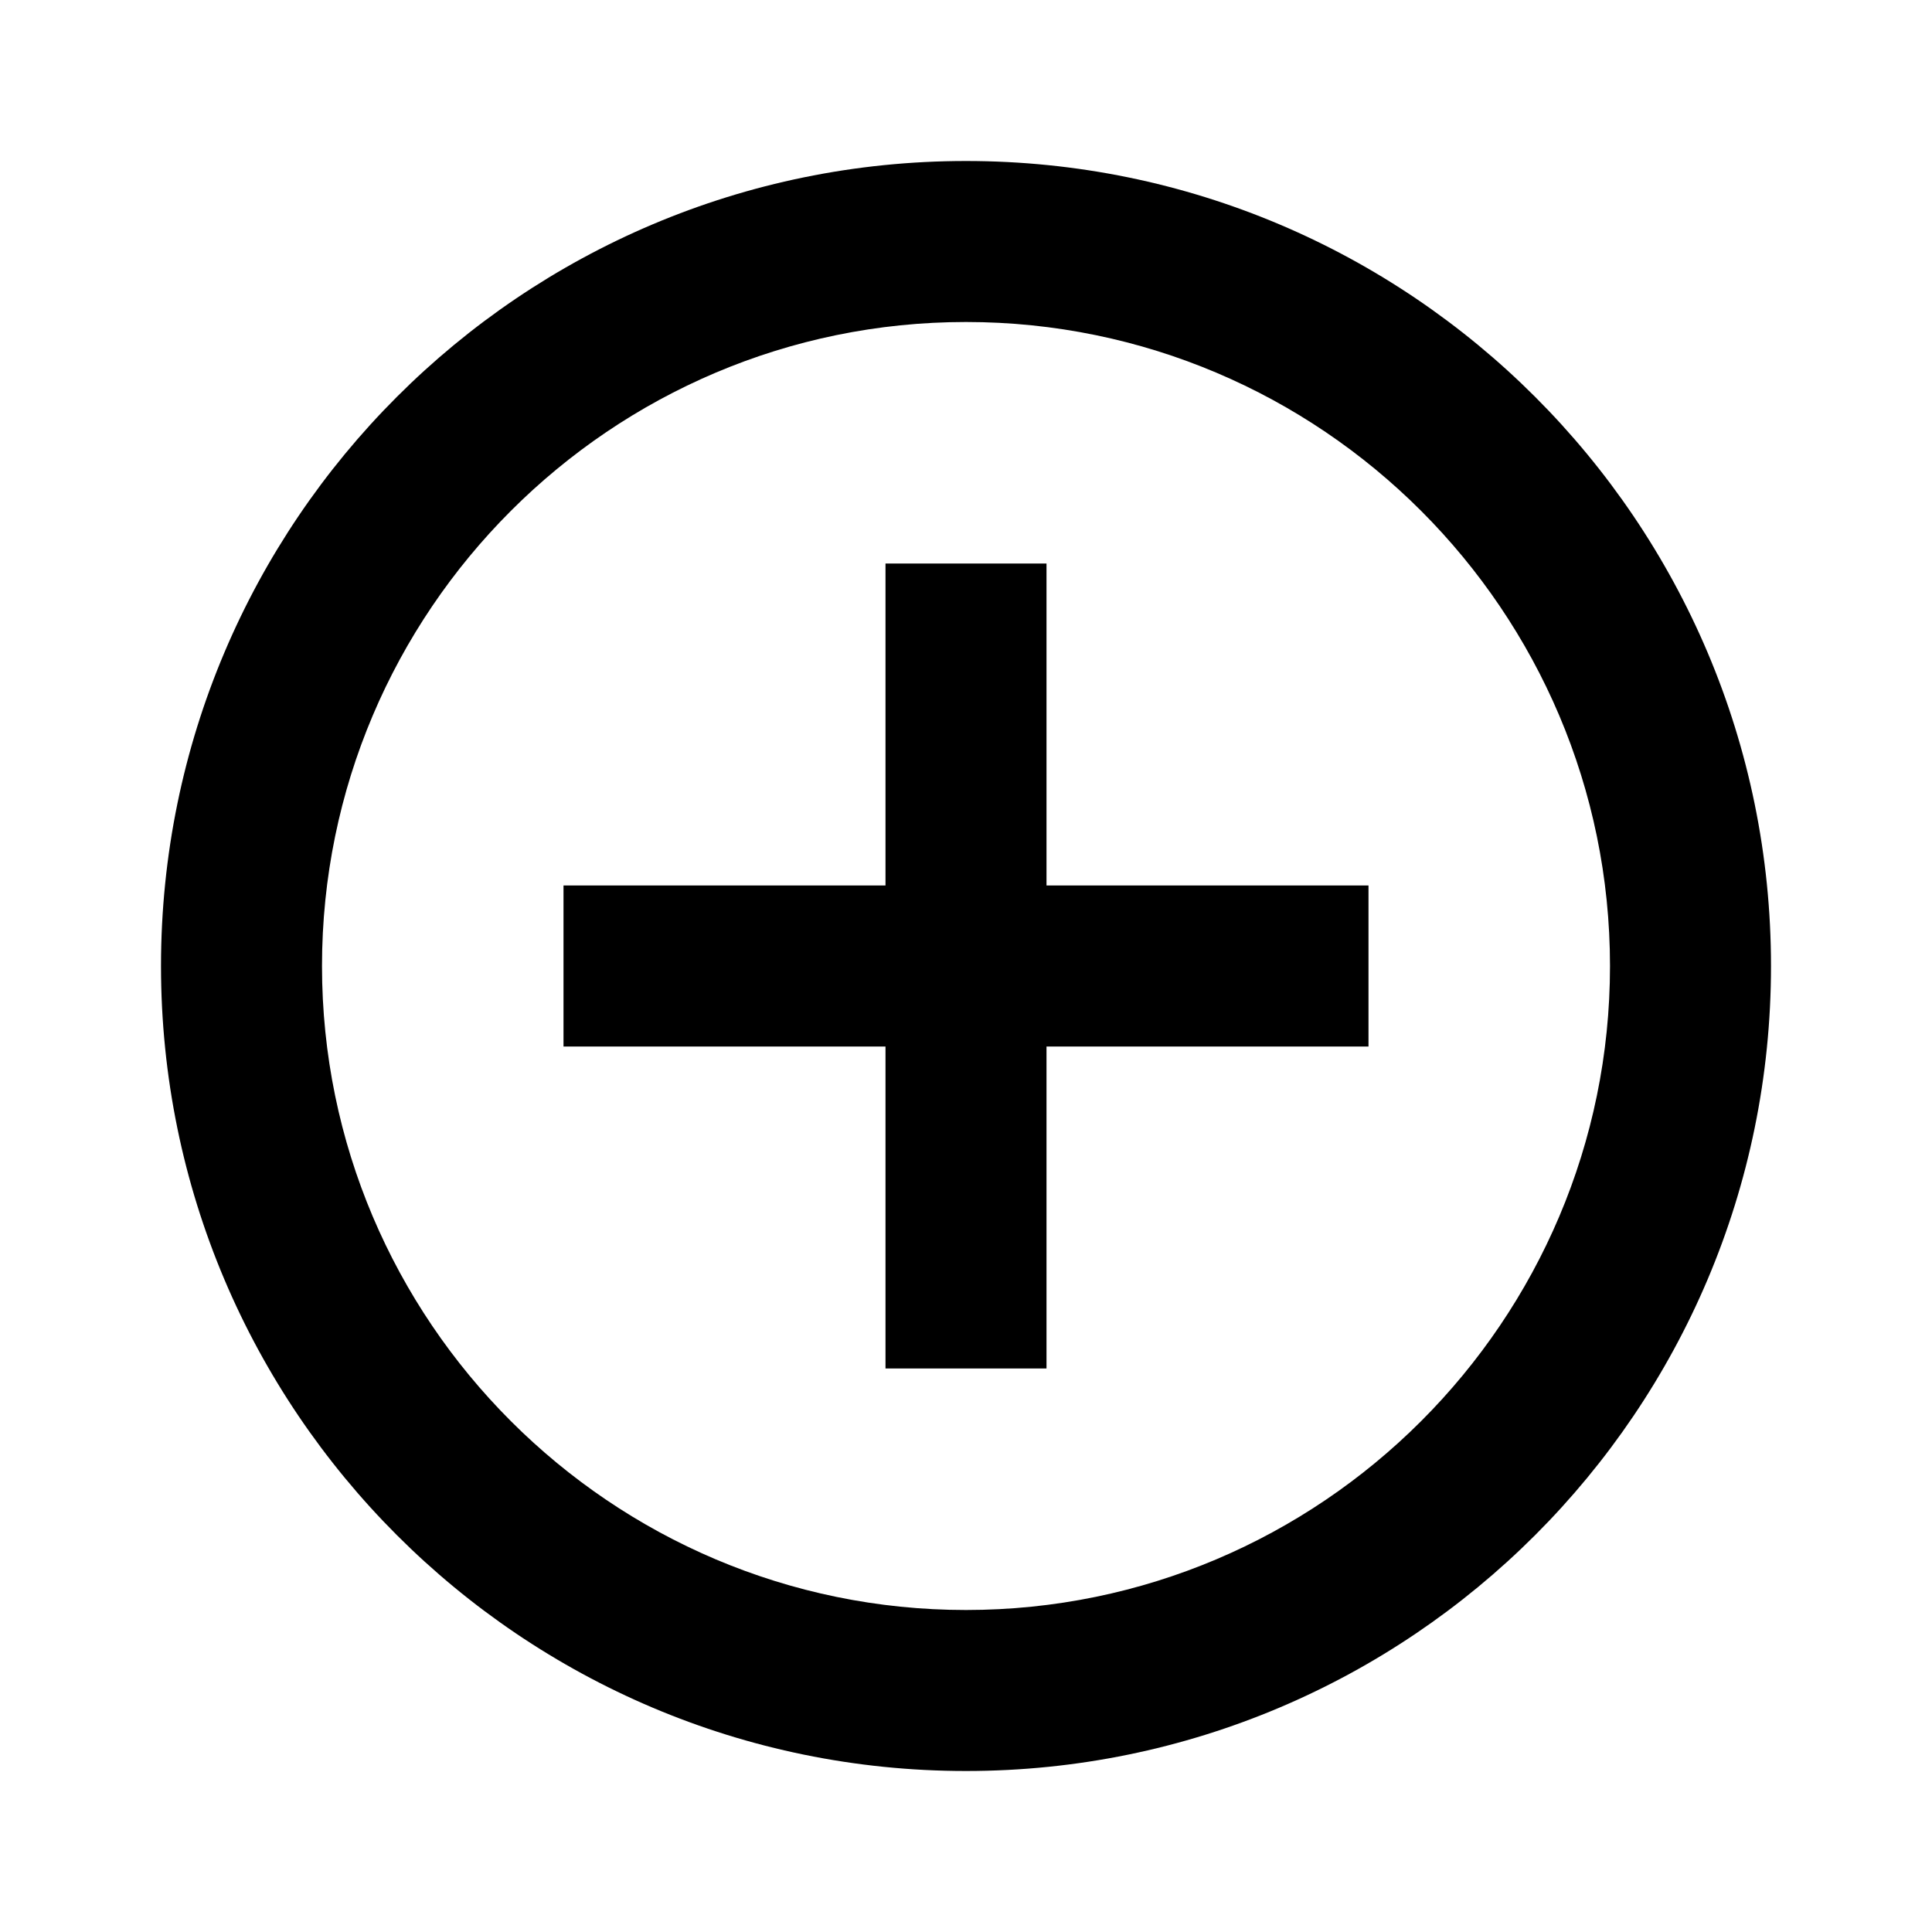
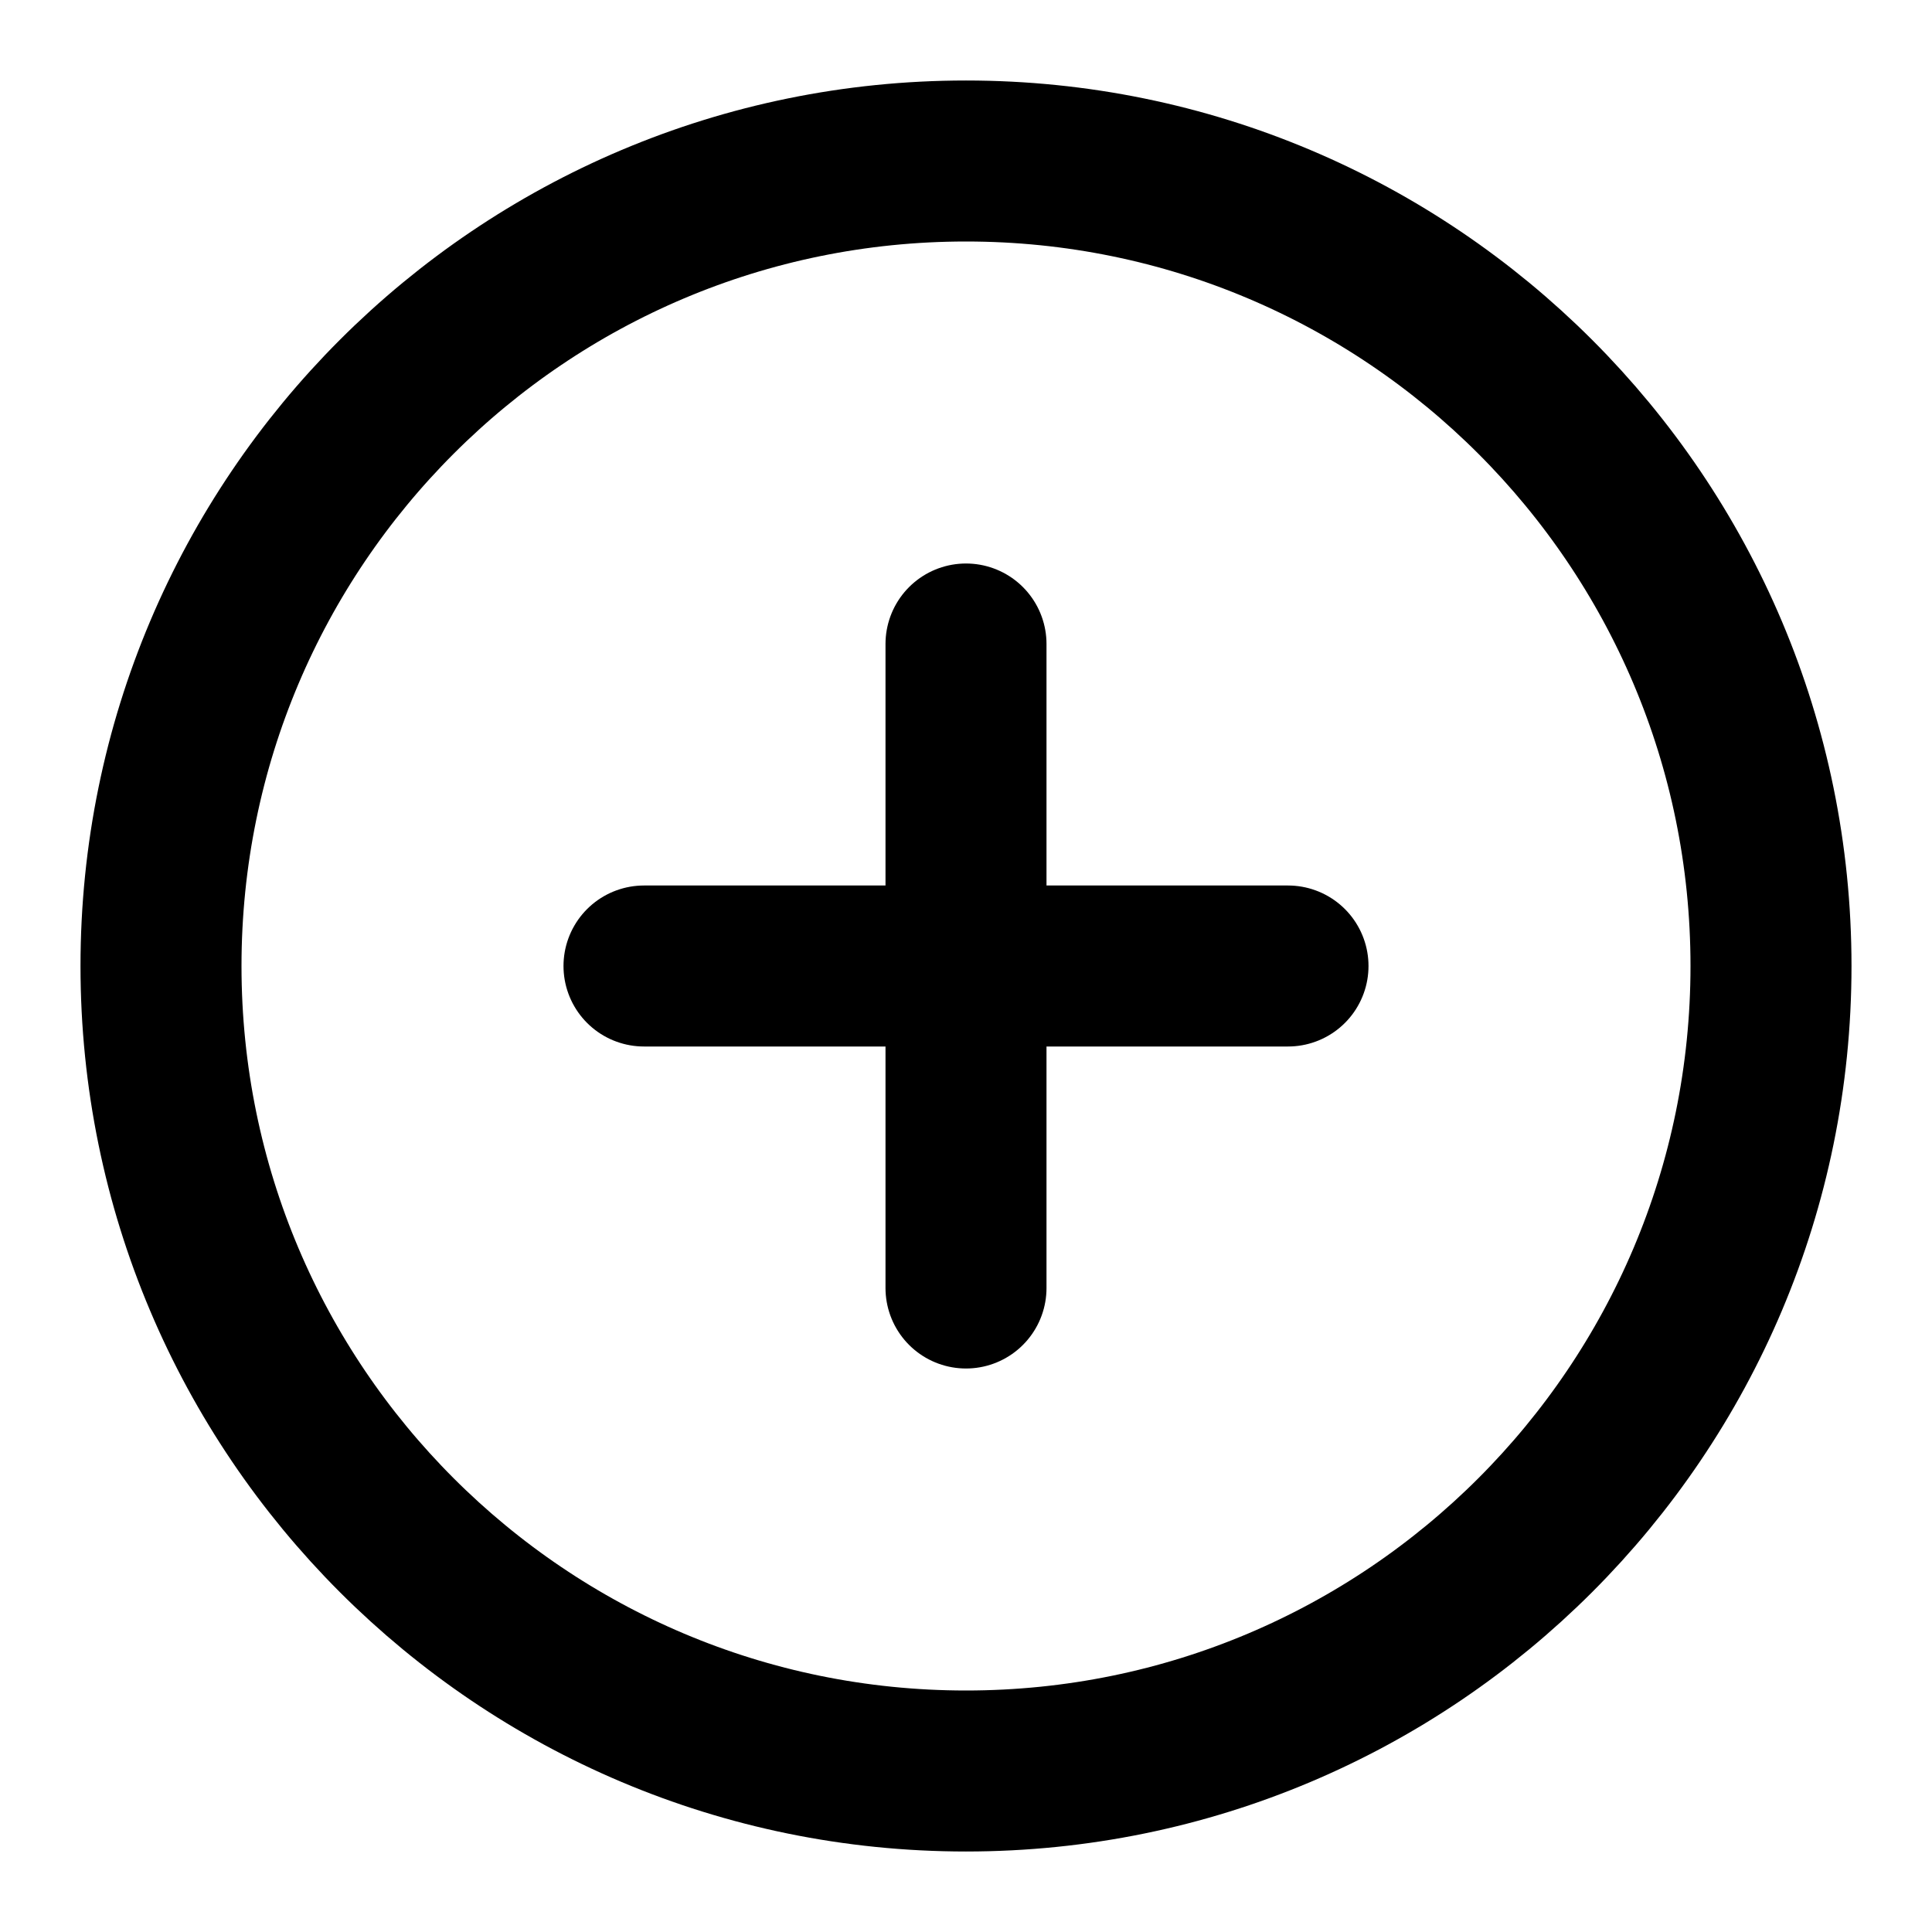
- <svg xmlns="http://www.w3.org/2000/svg" height="24px" viewBox="0 0 24 24" width="24px" fill="#000000">
-   <path d="M0 0h24v24H0V0z" fill="none" />
-   <path d="M13 7h-2v4H7v2h4v4h2v-4h4v-2h-4V7zm-1-5C6.48 2 2 6.48 2 12s4.48 10 10 10 10-4.48 10-10S17.52 2 12 2zm0 18c-4.41 0-8-3.59-8-8s3.59-8 8-8 8 3.59 8 8-3.59 8-8 8z" />
+ <svg xmlns="http://www.w3.org/2000/svg" width="24" height="24" viewBox="0 0 24 24" fill="none" stroke="currentColor" stroke-width="2" stroke-linecap="round" stroke-linejoin="round" class="feather feather-plus-circle">
+   <circle cx="12" cy="12" r="10" />
+   <line x1="12" y1="8" x2="12" y2="16" />
+   <line x1="8" y1="12" x2="16" y2="12" />
</svg>
